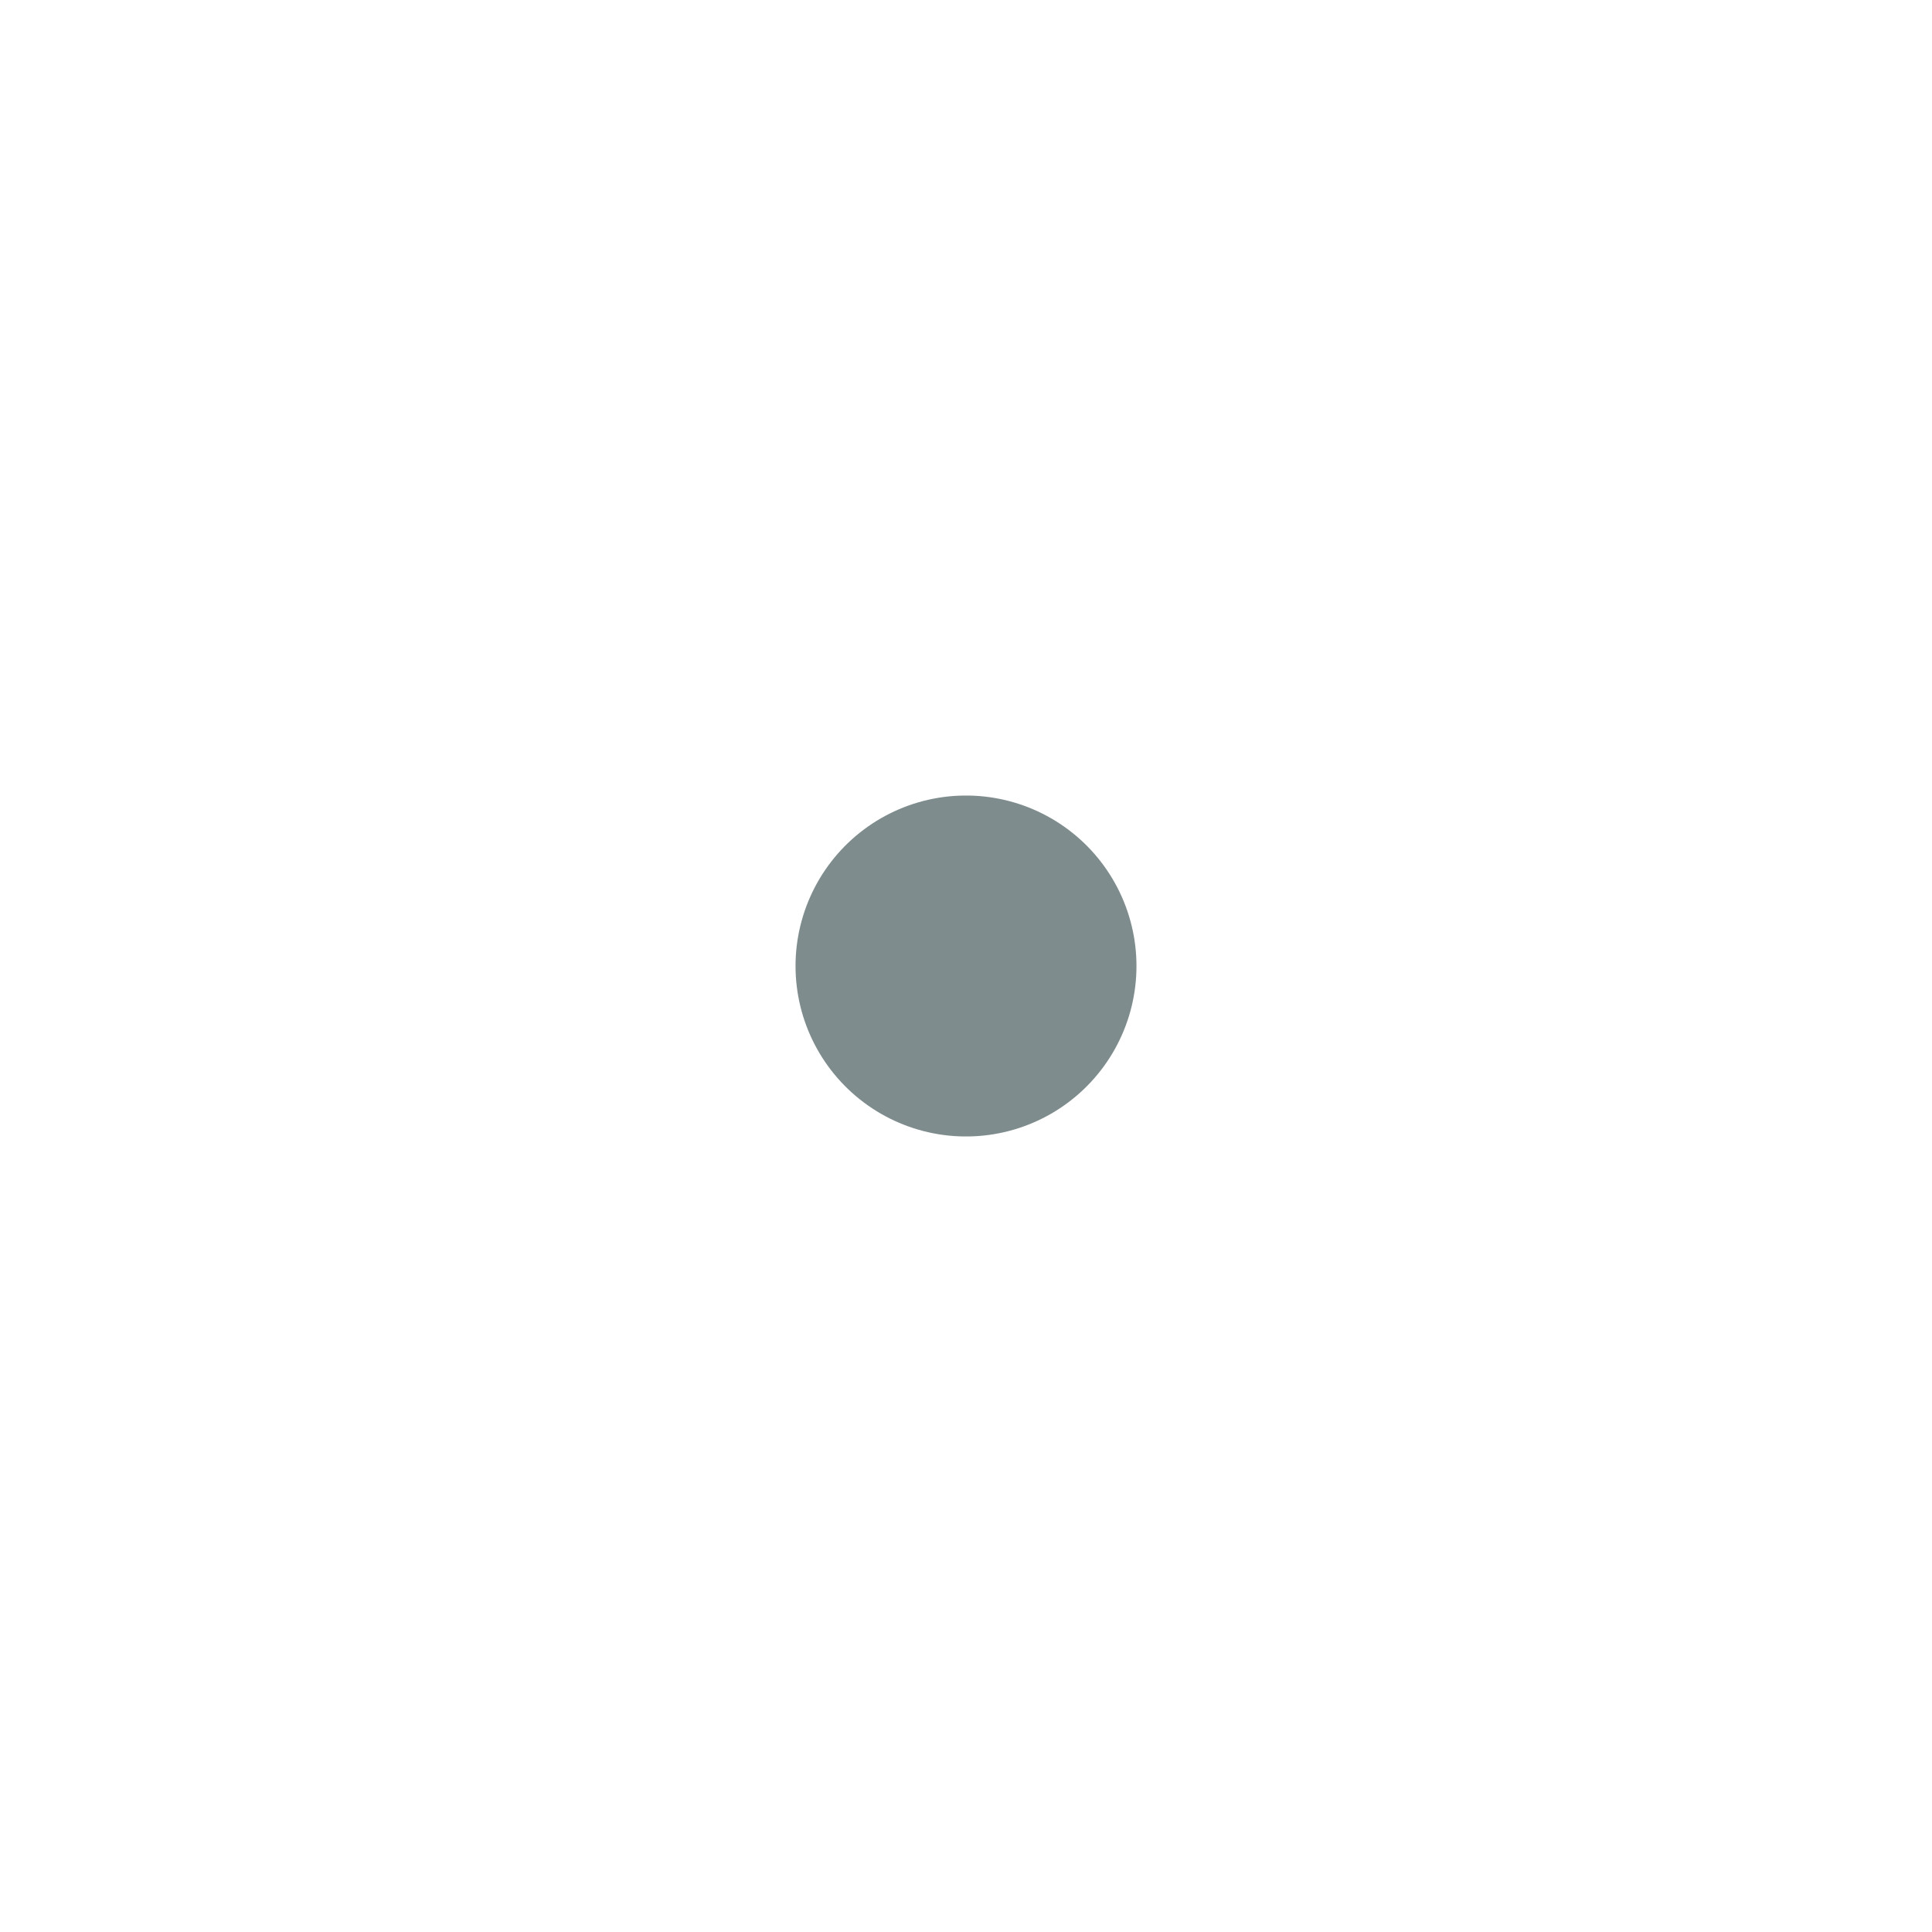
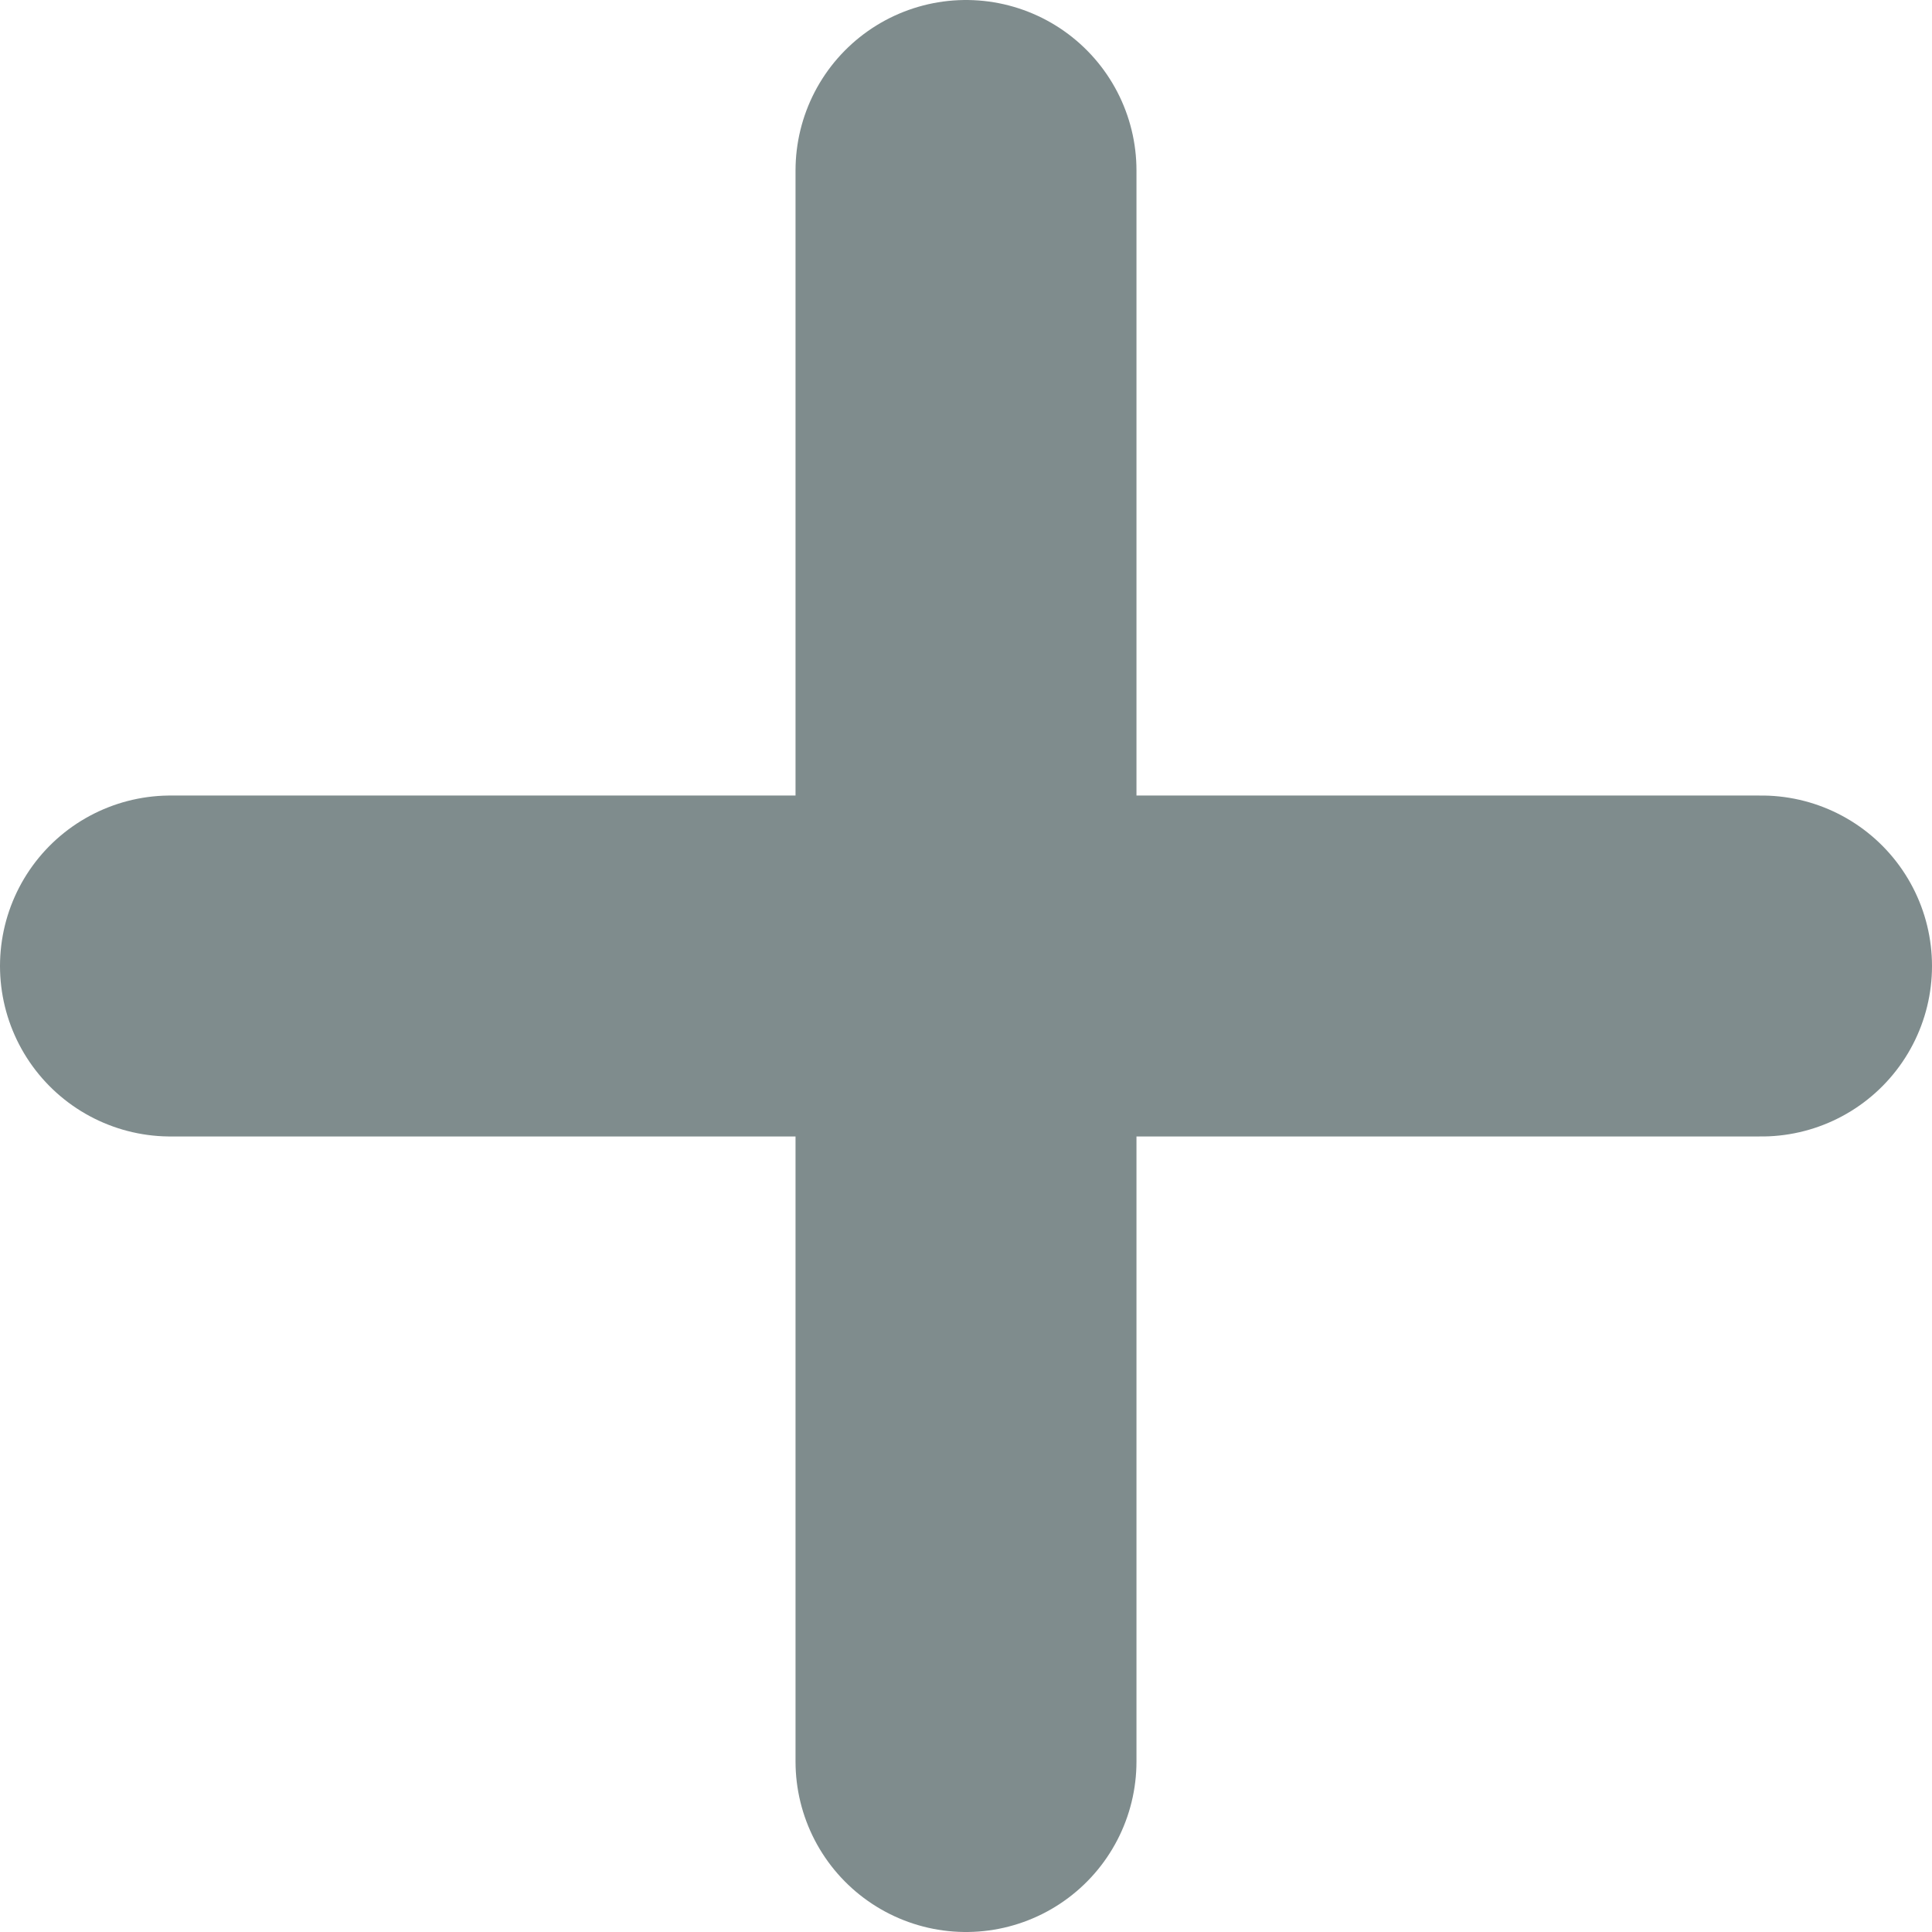
<svg xmlns="http://www.w3.org/2000/svg" width="17" height="17" viewBox="0 0 17 17">
-   <path d="M7,7H7V7H7V7Z" transform="translate(1.5 1.5)" fill="none" stroke="#7f8c8d" stroke-linecap="round" stroke-linejoin="round" stroke-width="3" />
+   <g transform="translate(-461 766)">
+     <path d="M12,5V19" transform="translate(457.5 -769.5)" fill="none" stroke="#7f8c8d" stroke-linecap="round" stroke-linejoin="round" stroke-width="3" />
+     <path d="M5,12H19" transform="translate(457.5 -769.5)" fill="none" stroke="#7f8c8d" stroke-linecap="round" stroke-linejoin="round" stroke-width="3" />
+   </g>
</svg>
